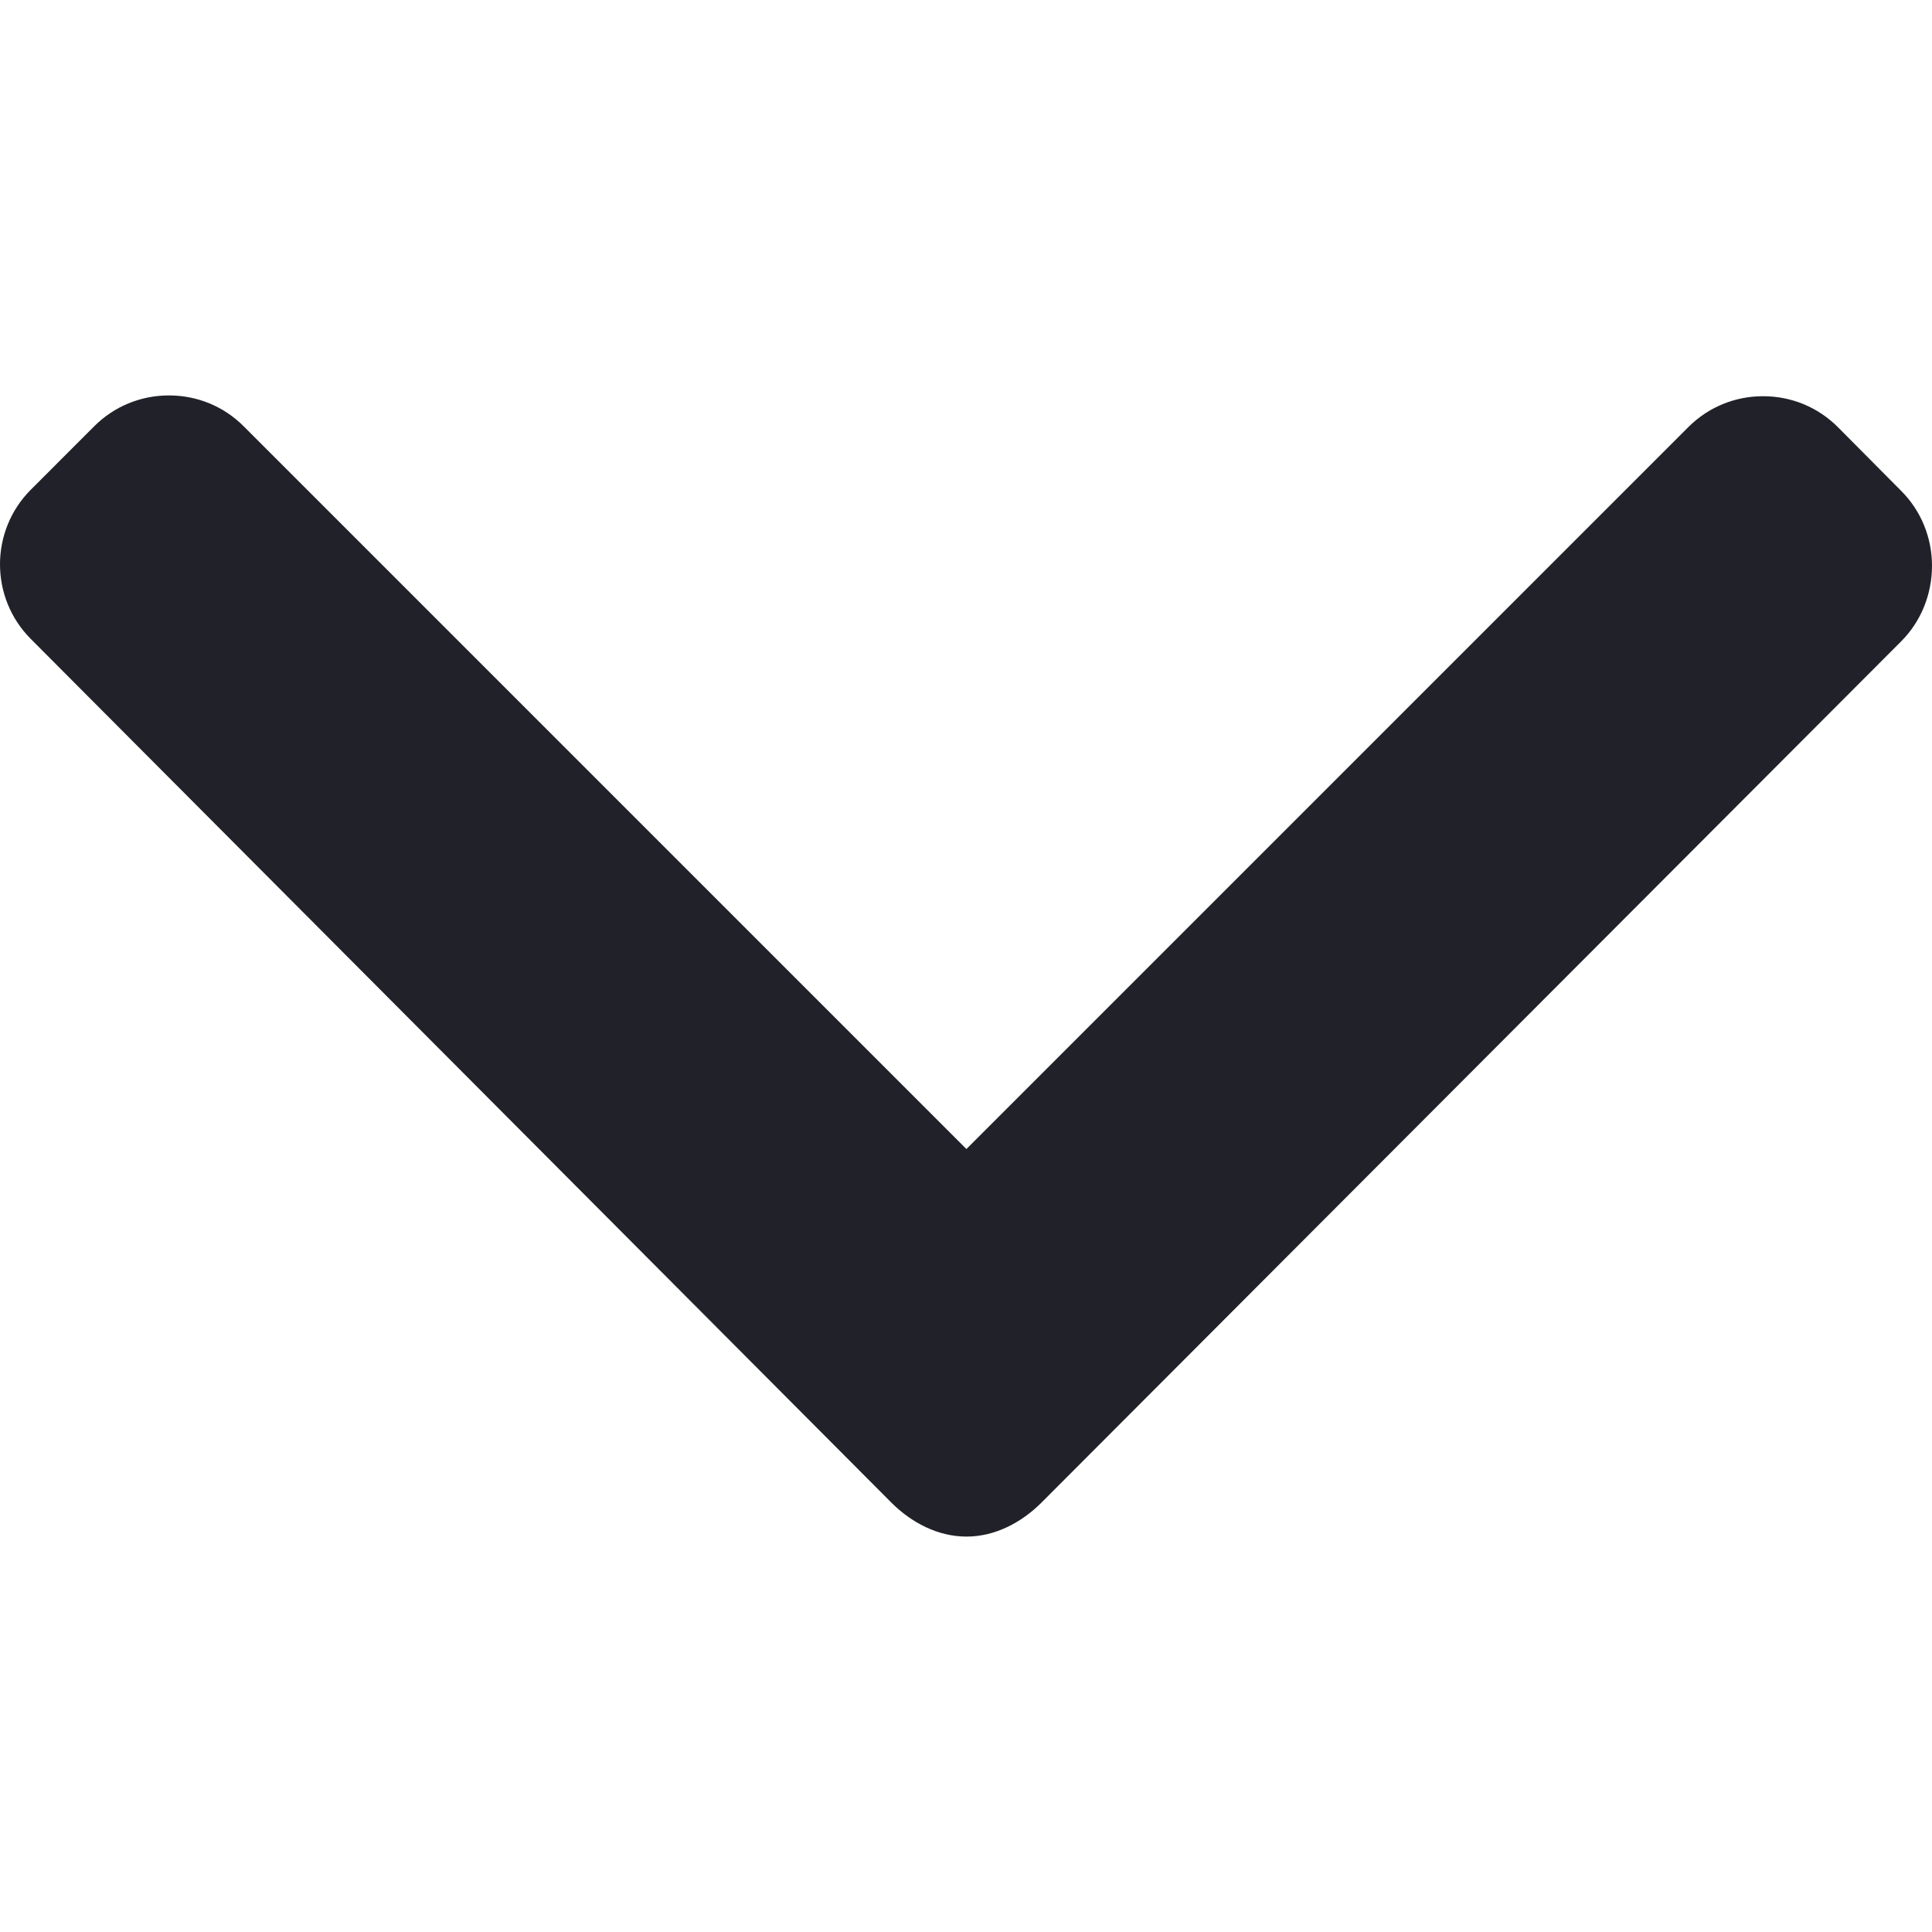
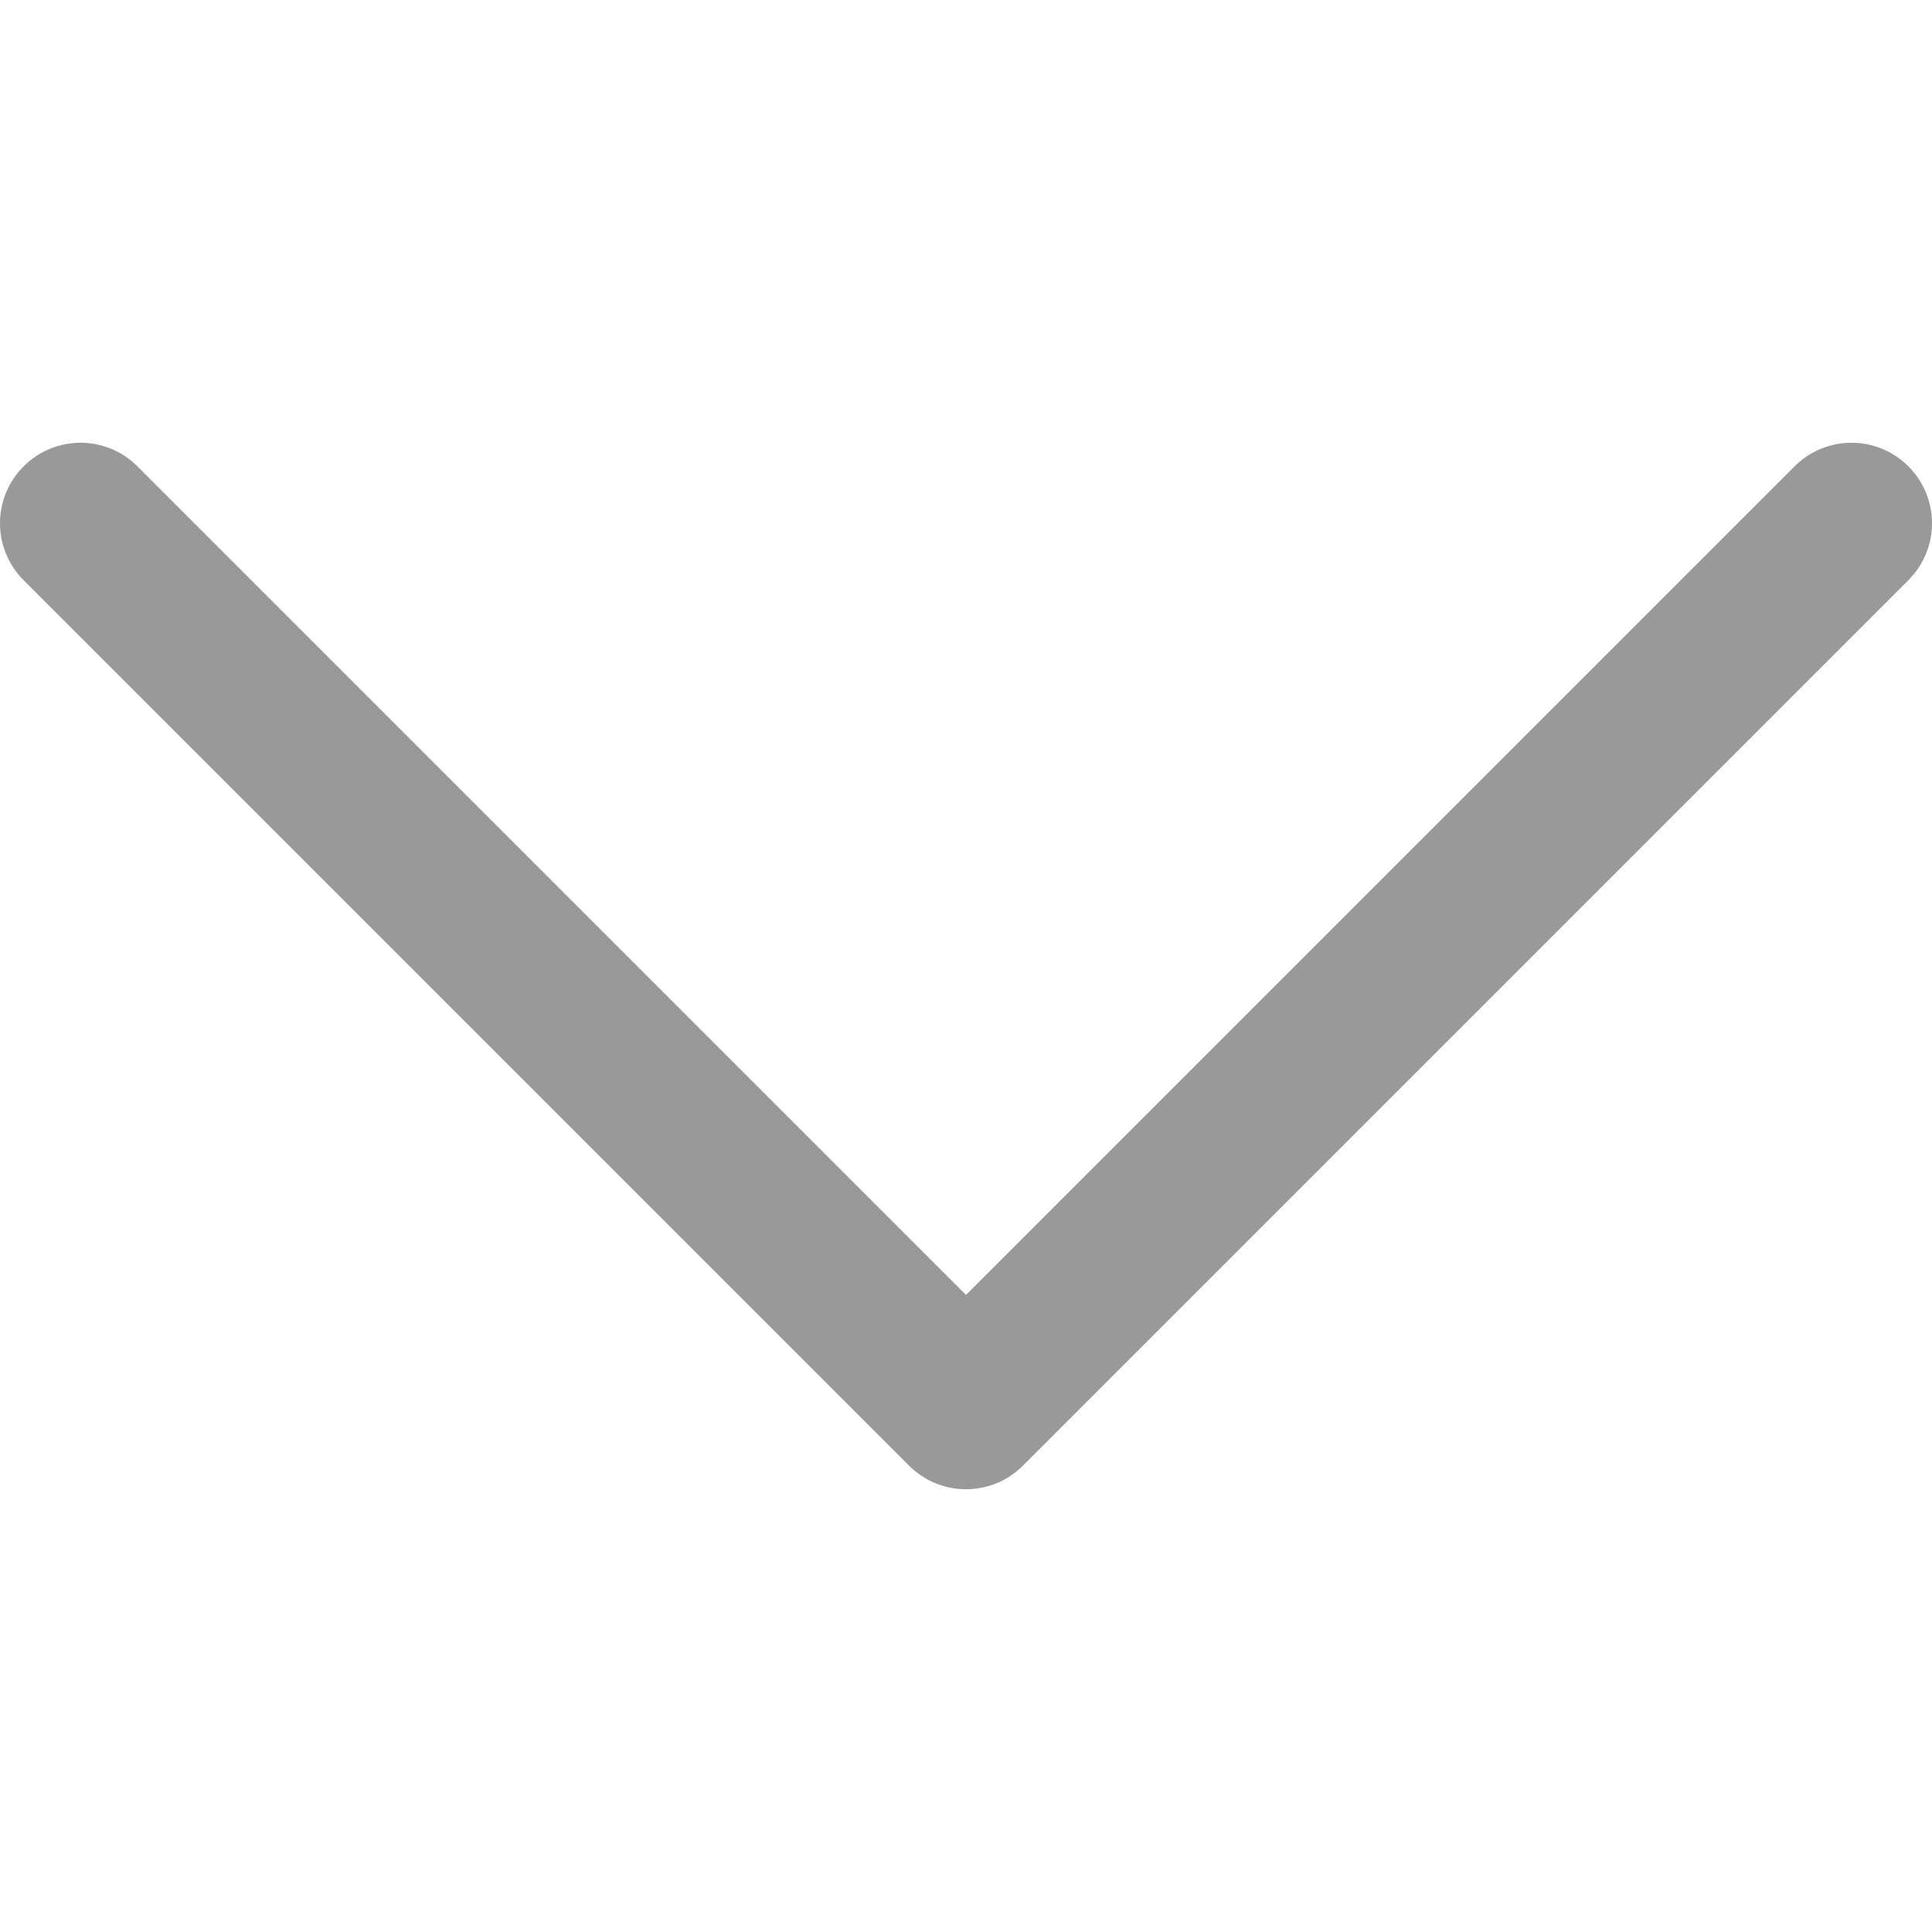
- <svg xmlns="http://www.w3.org/2000/svg" version="1.1" id="Layer_1" x="0px" y="0px" viewBox="0 0 491.996 491.996" style="enable-background:new 0 0 491.996 491.996;" xml:space="preserve" width="512px" height="512px" class="">
+ <svg xmlns="http://www.w3.org/2000/svg" version="1.1" id="Layer_1" x="0px" y="0px" viewBox="0 0 512.011 512.011" style="enable-background:new 0 0 512.011 512.011;" xml:space="preserve" width="512px" height="512px">
  <g>
    <g>
      <g>
-         <path d="M484.132,124.986l-16.116-16.228c-5.072-5.068-11.82-7.86-19.032-7.86c-7.208,0-13.964,2.792-19.036,7.86l-183.84,183.848    L62.056,108.554c-5.064-5.068-11.82-7.856-19.028-7.856s-13.968,2.788-19.036,7.856l-16.12,16.128    c-10.496,10.488-10.496,27.572,0,38.06l219.136,219.924c5.064,5.064,11.812,8.632,19.084,8.632h0.084    c7.212,0,13.96-3.572,19.024-8.632l218.932-219.328c5.072-5.064,7.856-12.016,7.864-19.224    C491.996,136.902,489.204,130.046,484.132,124.986z" data-original="#000000" class="active-path" data-old_color="#000000" fill="#212229" />
+         <path d="M505.755,123.592c-8.341-8.341-21.824-8.341-30.165,0L256.005,343.176L36.421,123.592c-8.341-8.341-21.824-8.341-30.165,0    s-8.341,21.824,0,30.165l234.667,234.667c4.16,4.16,9.621,6.251,15.083,6.251c5.462,0,10.923-2.091,15.083-6.251l234.667-234.667    C514.096,145.416,514.096,131.933,505.755,123.592z" data-original="#000000" class="active-path" data-old_color="#000000" fill="#999999" />
      </g>
    </g>
  </g>
</svg>
